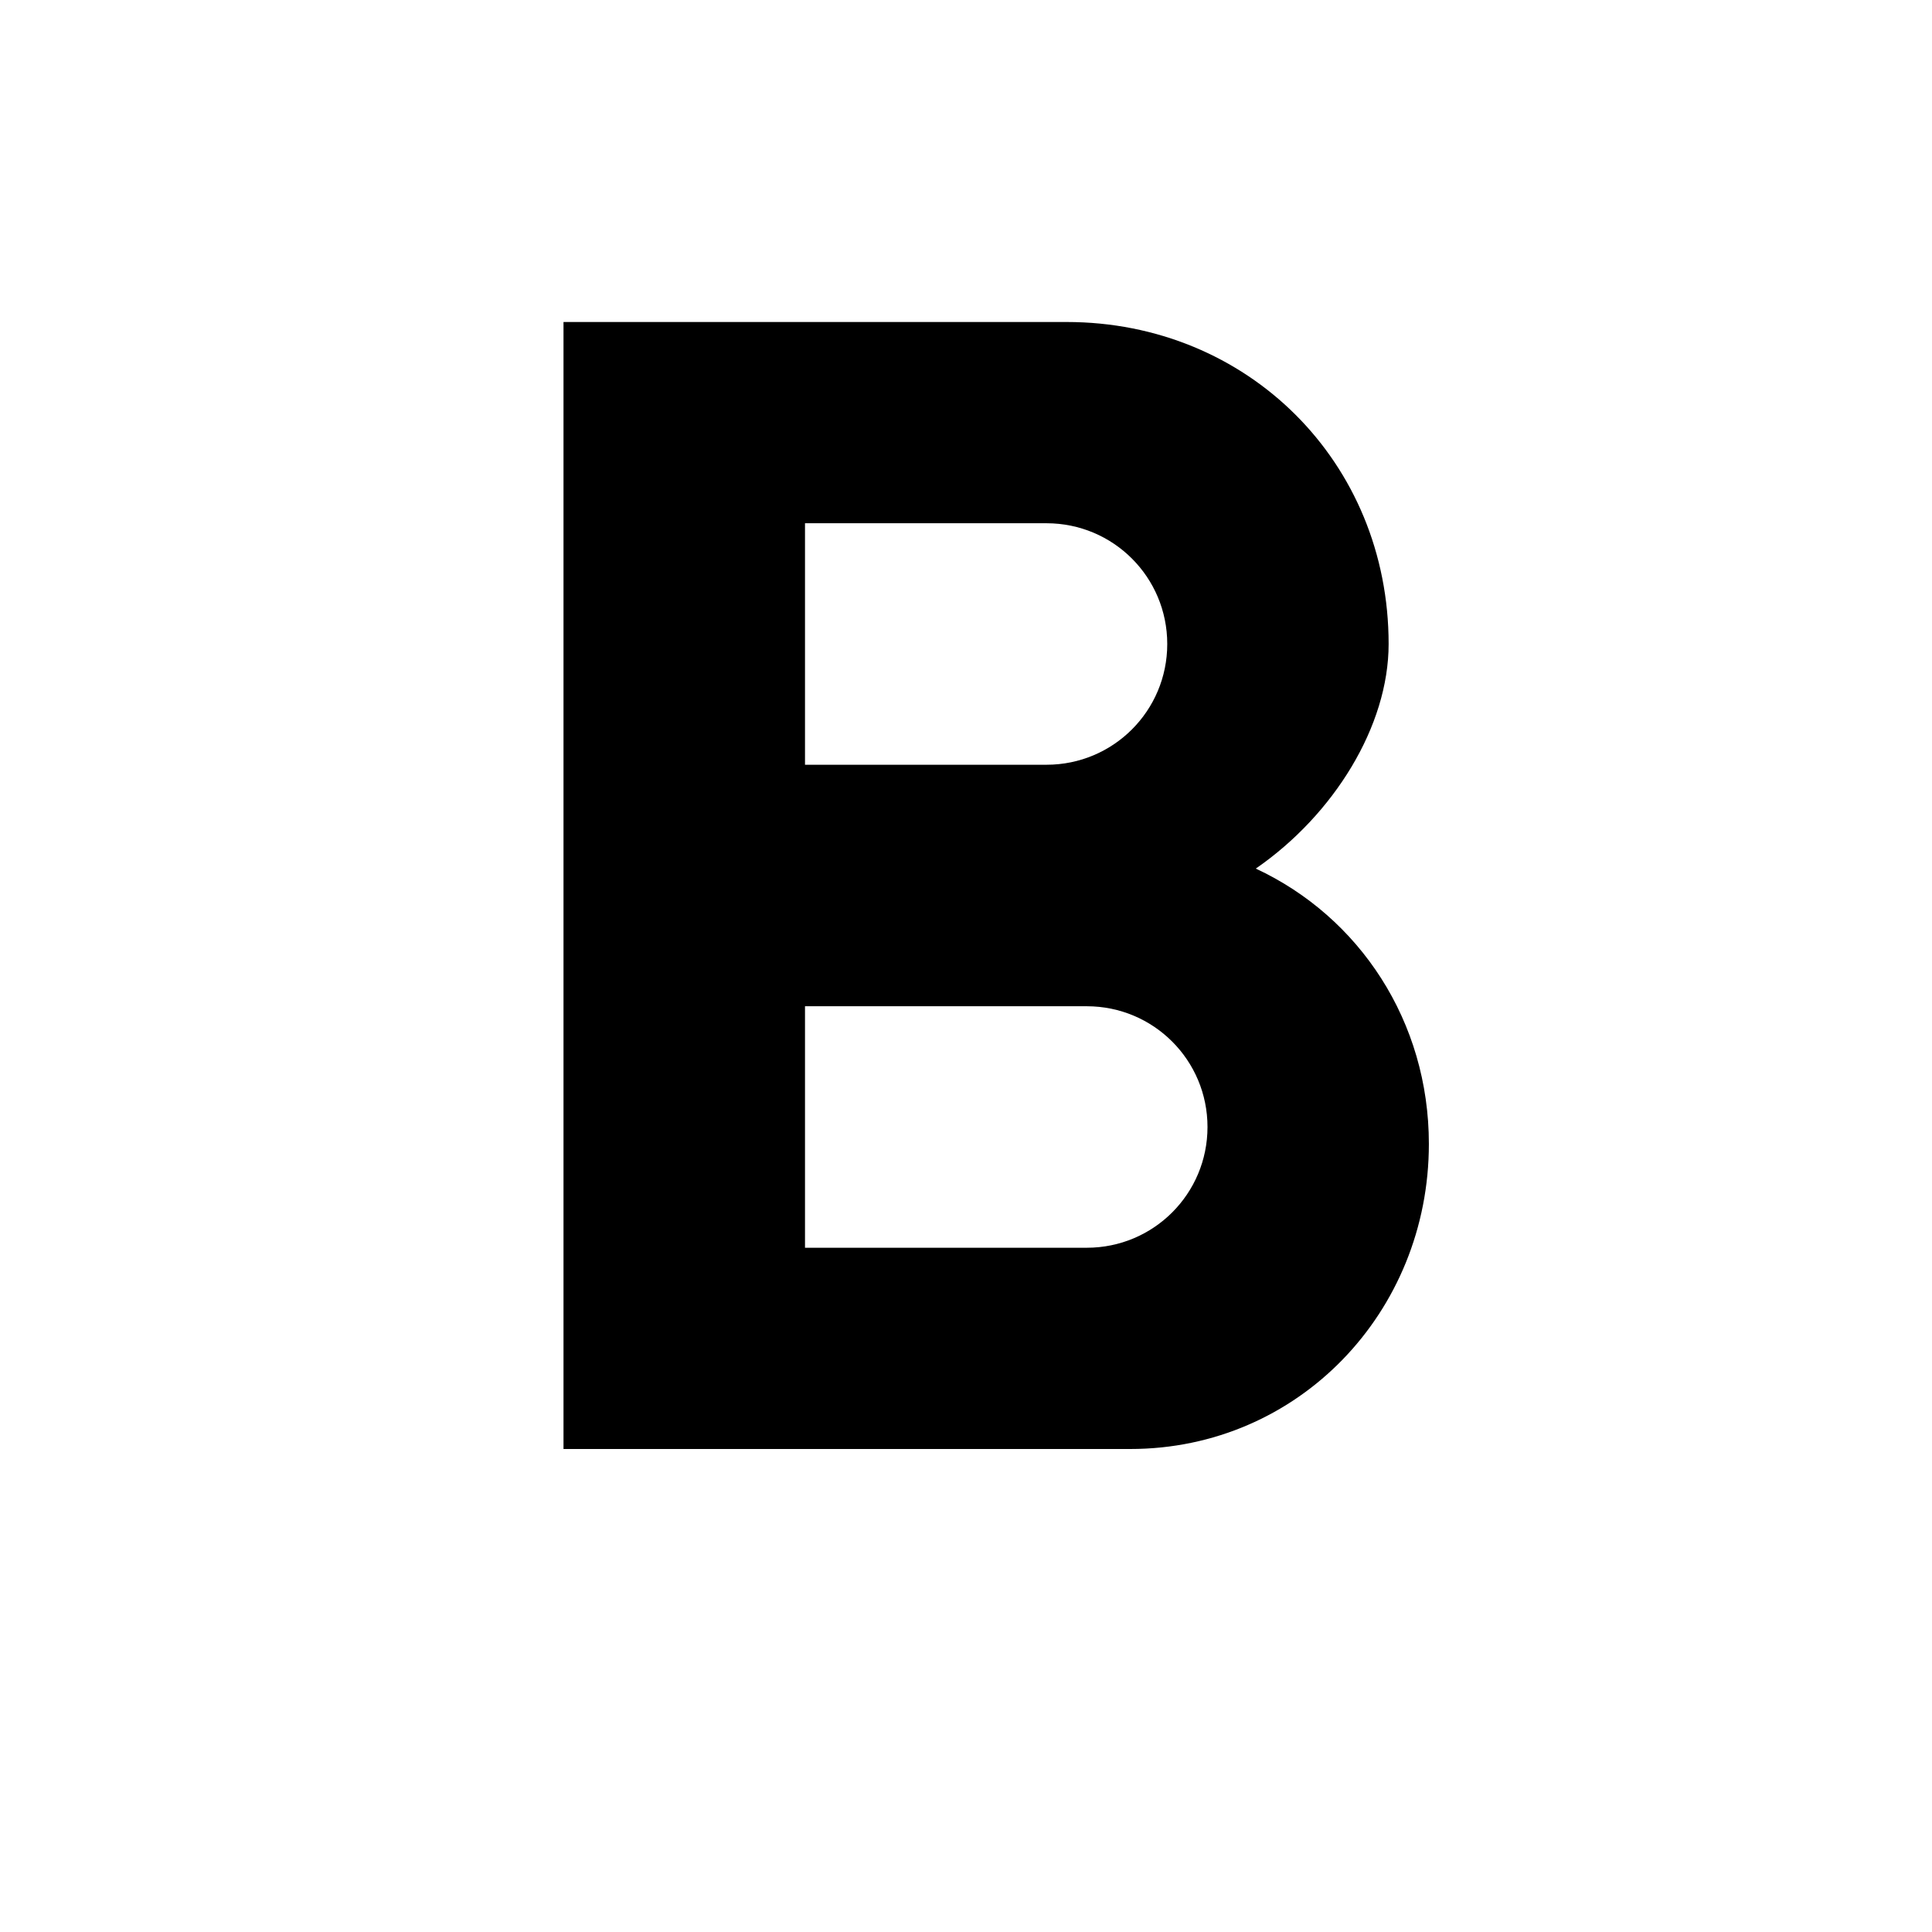
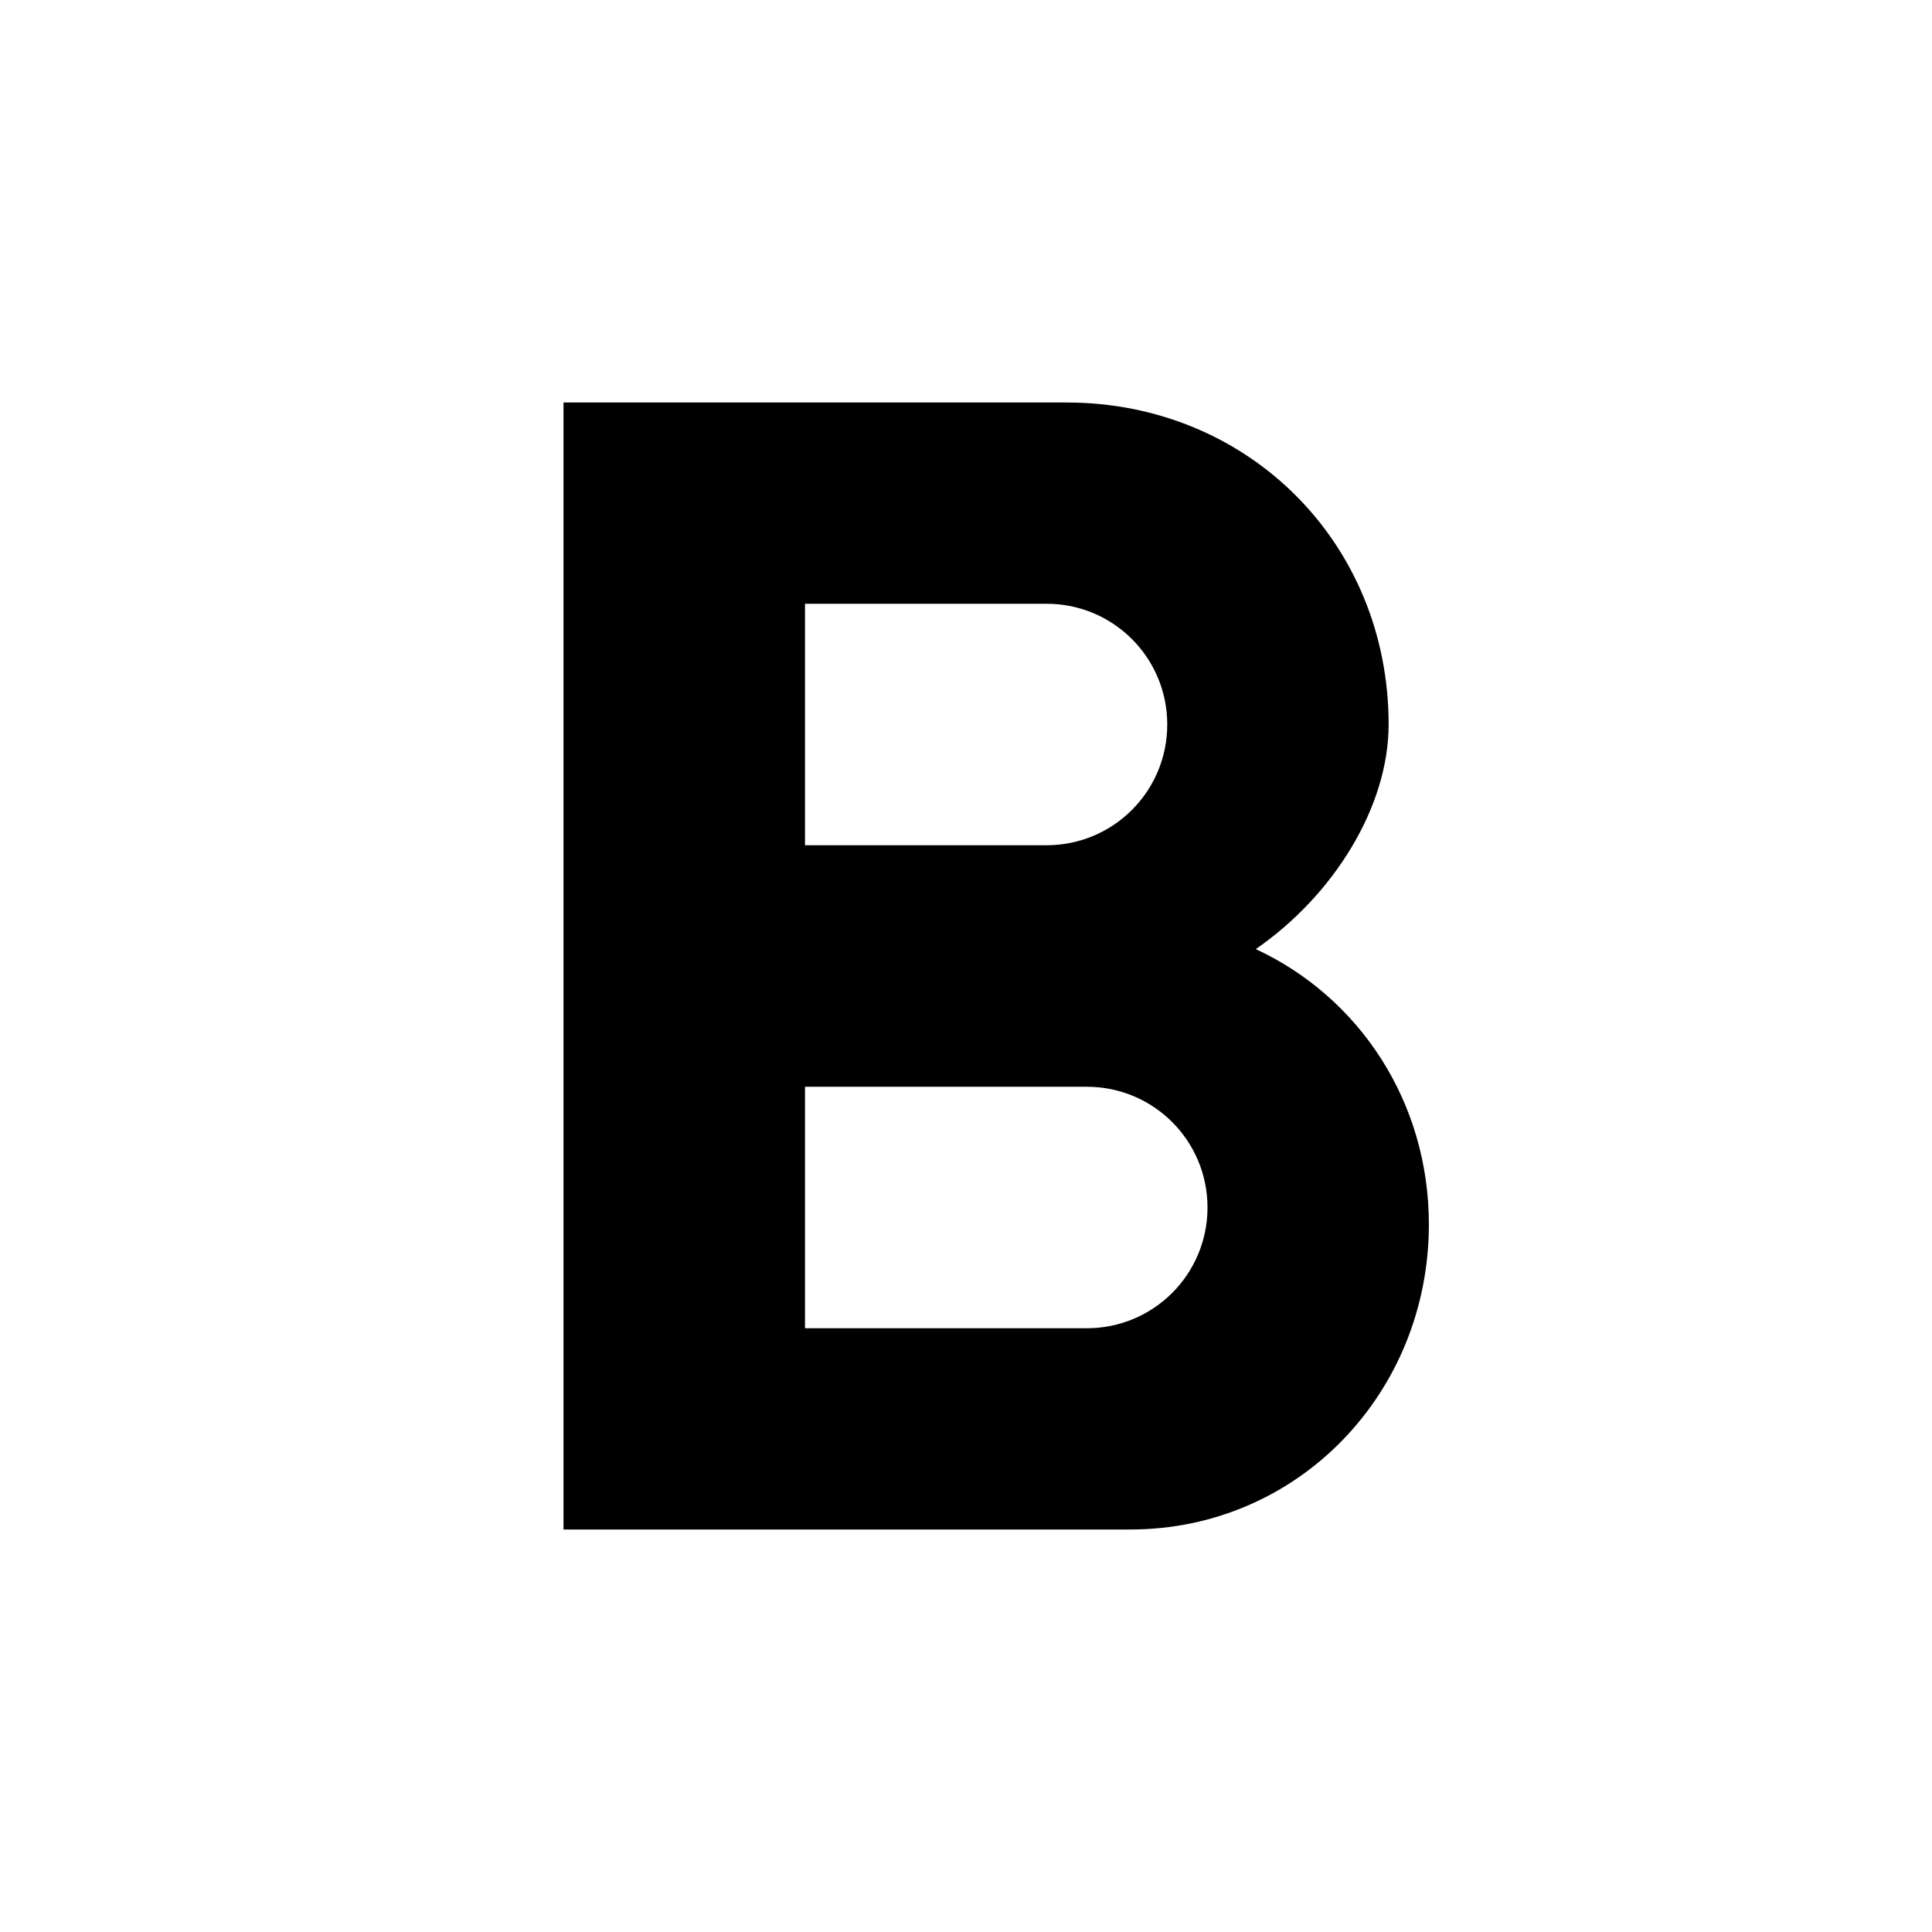
- <svg xmlns="http://www.w3.org/2000/svg" width="24" height="24" viewBox="0 0 24 24">
-   <path id="icon" d="M15.6 10.79c.97-.67 1.65-1.77 1.65-2.79 0-2.26-1.75-4-4-4H7v14h7.04c2.09 0 3.71-1.7 3.71-3.79 0-1.52-.86-2.82-2.15-3.42zM10 6.5h3c.83 0 1.5.67 1.5 1.5s-.67 1.5-1.5 1.5h-3v-3zm3.5 9H10v-3h3.5c.83 0 1.5.67 1.5 1.5s-.67 1.5-1.5 1.5z" />
+ <svg xmlns="http://www.w3.org/2000/svg" viewBox="0 0 24 24">
+   <path id="icon" d="M15.6 11.79c.97-.67 1.65-1.77 1.65-2.79 0-2.26-1.75-4-4-4H7v14h7.04c2.09 0 3.71-1.7 3.71-3.79 0-1.52-.86-2.82-2.15-3.42zM10 7.5h3c.83 0 1.5.67 1.5 1.5s-.67 1.5-1.5 1.5h-3v-3zm3.5 9H10v-3h3.5c.83 0 1.5.67 1.5 1.5s-.67 1.5-1.5 1.5z" />
</svg>
